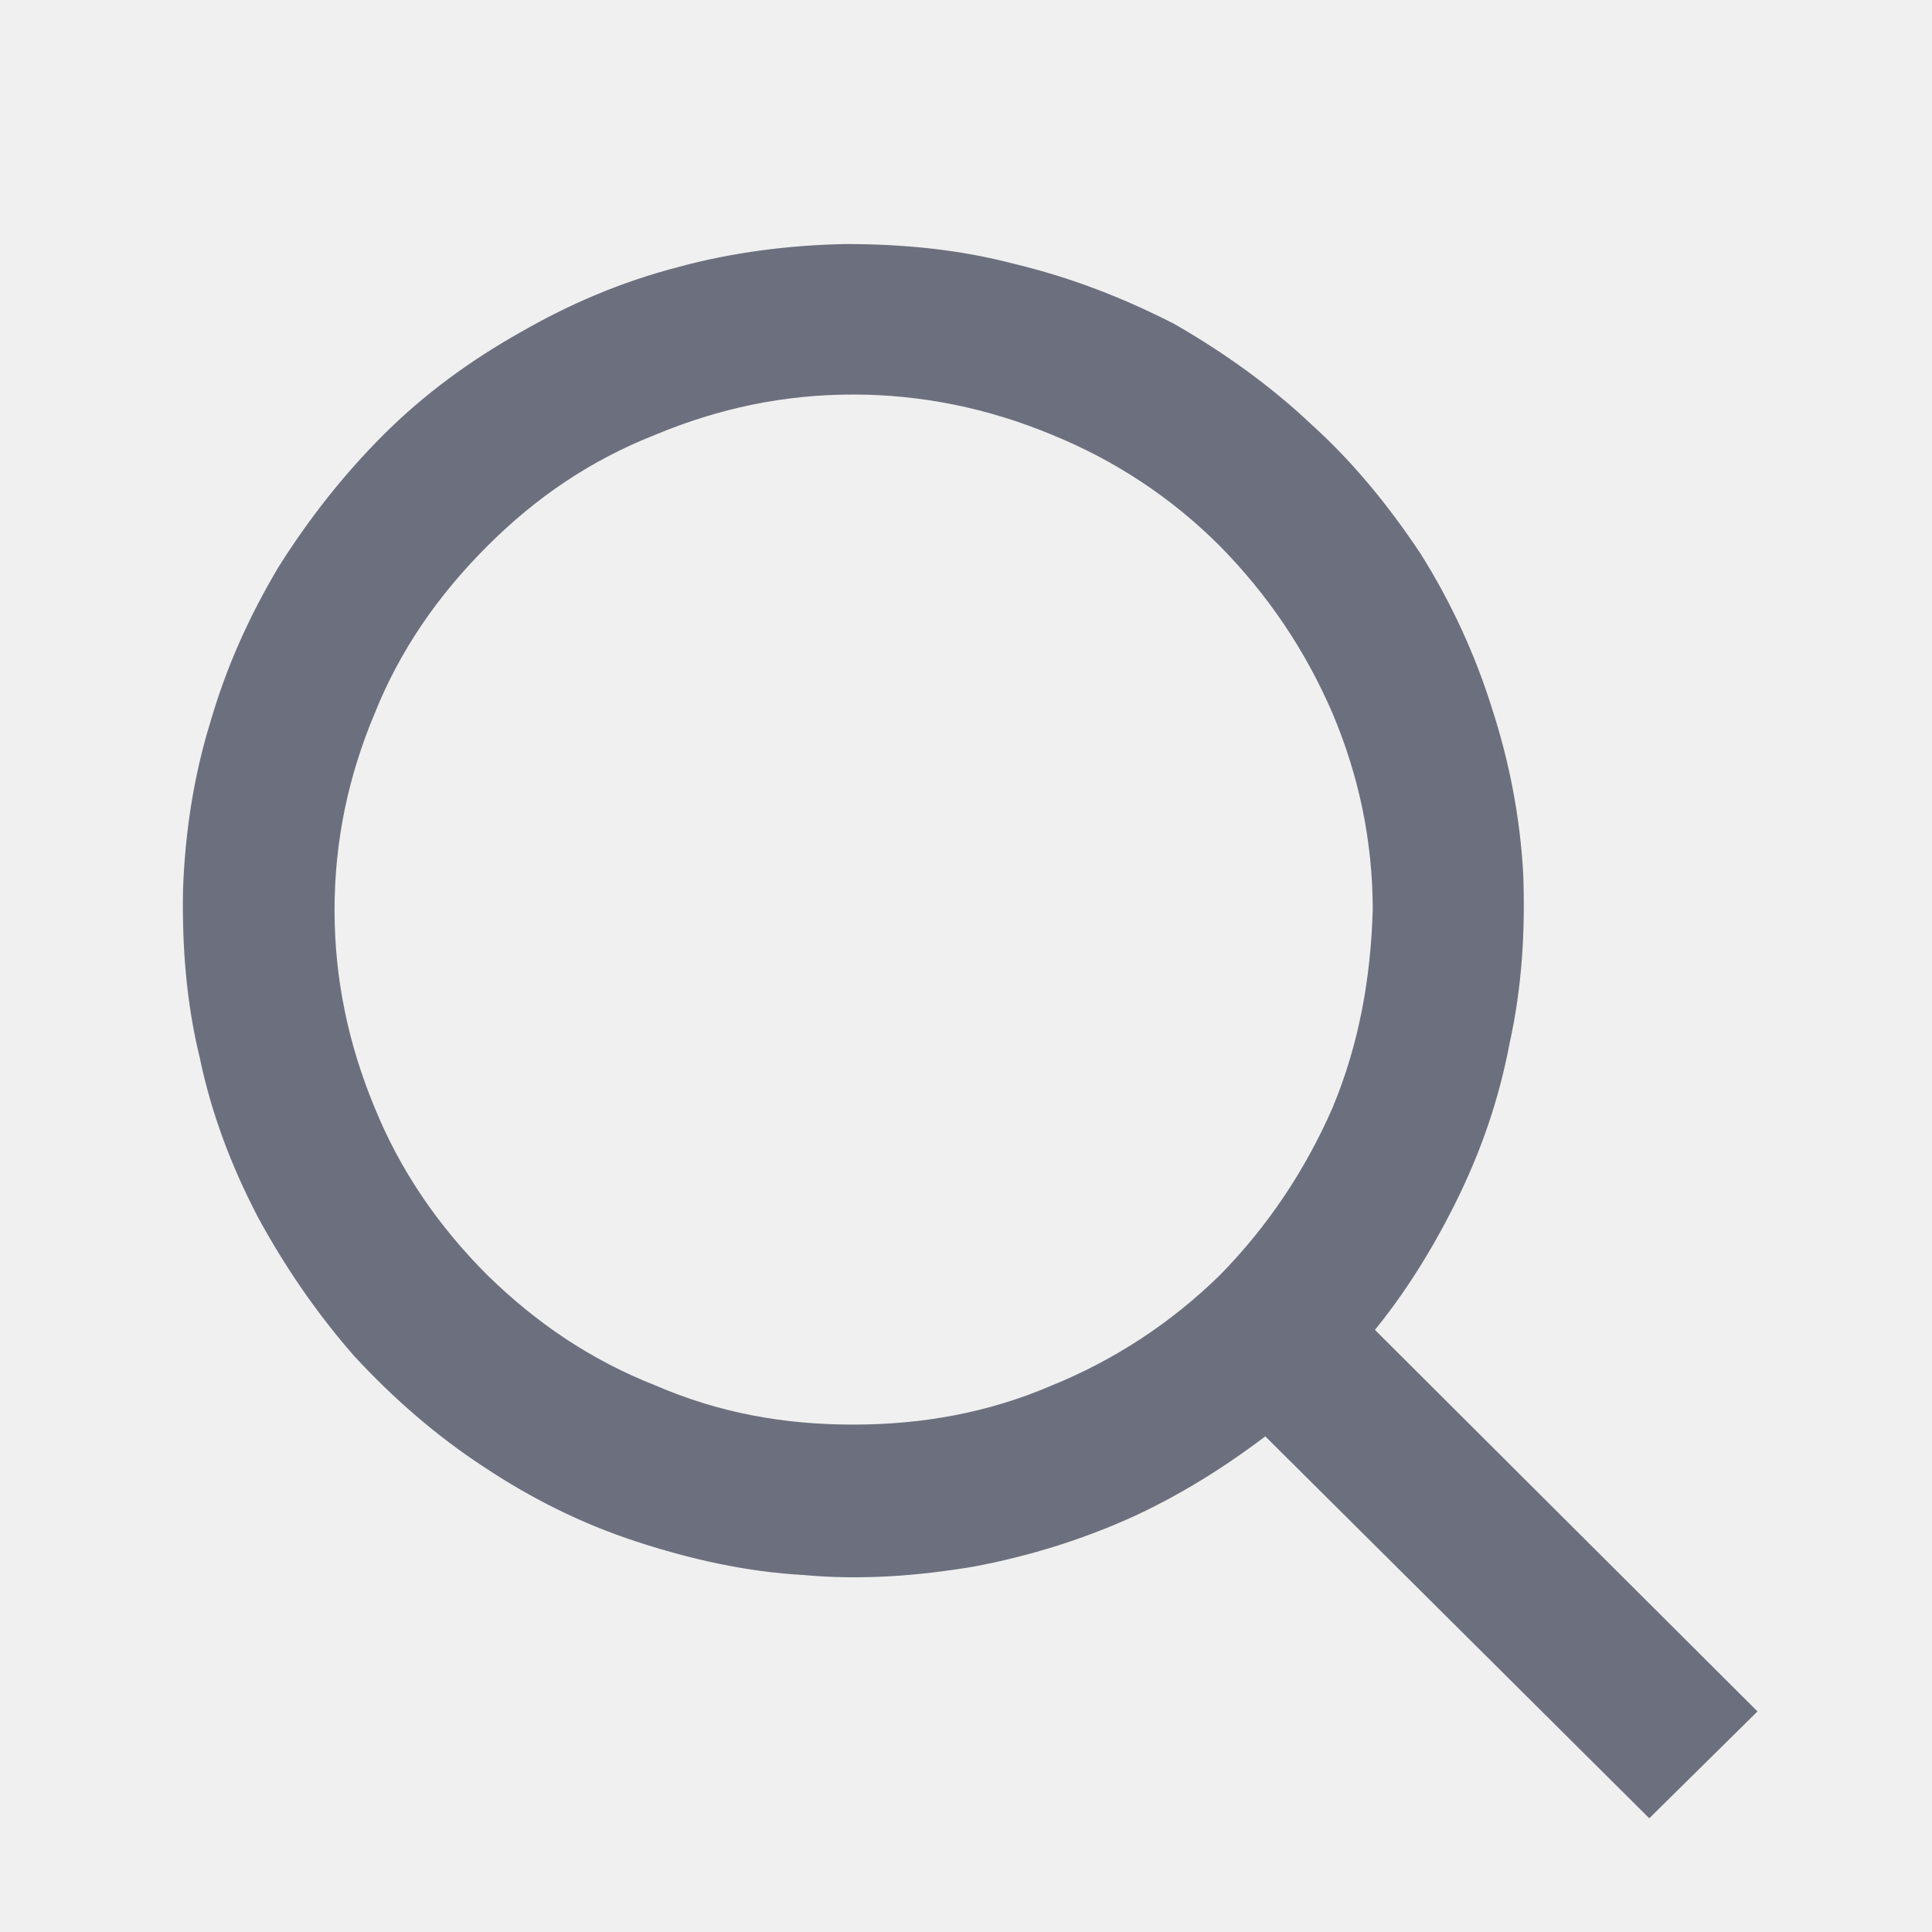
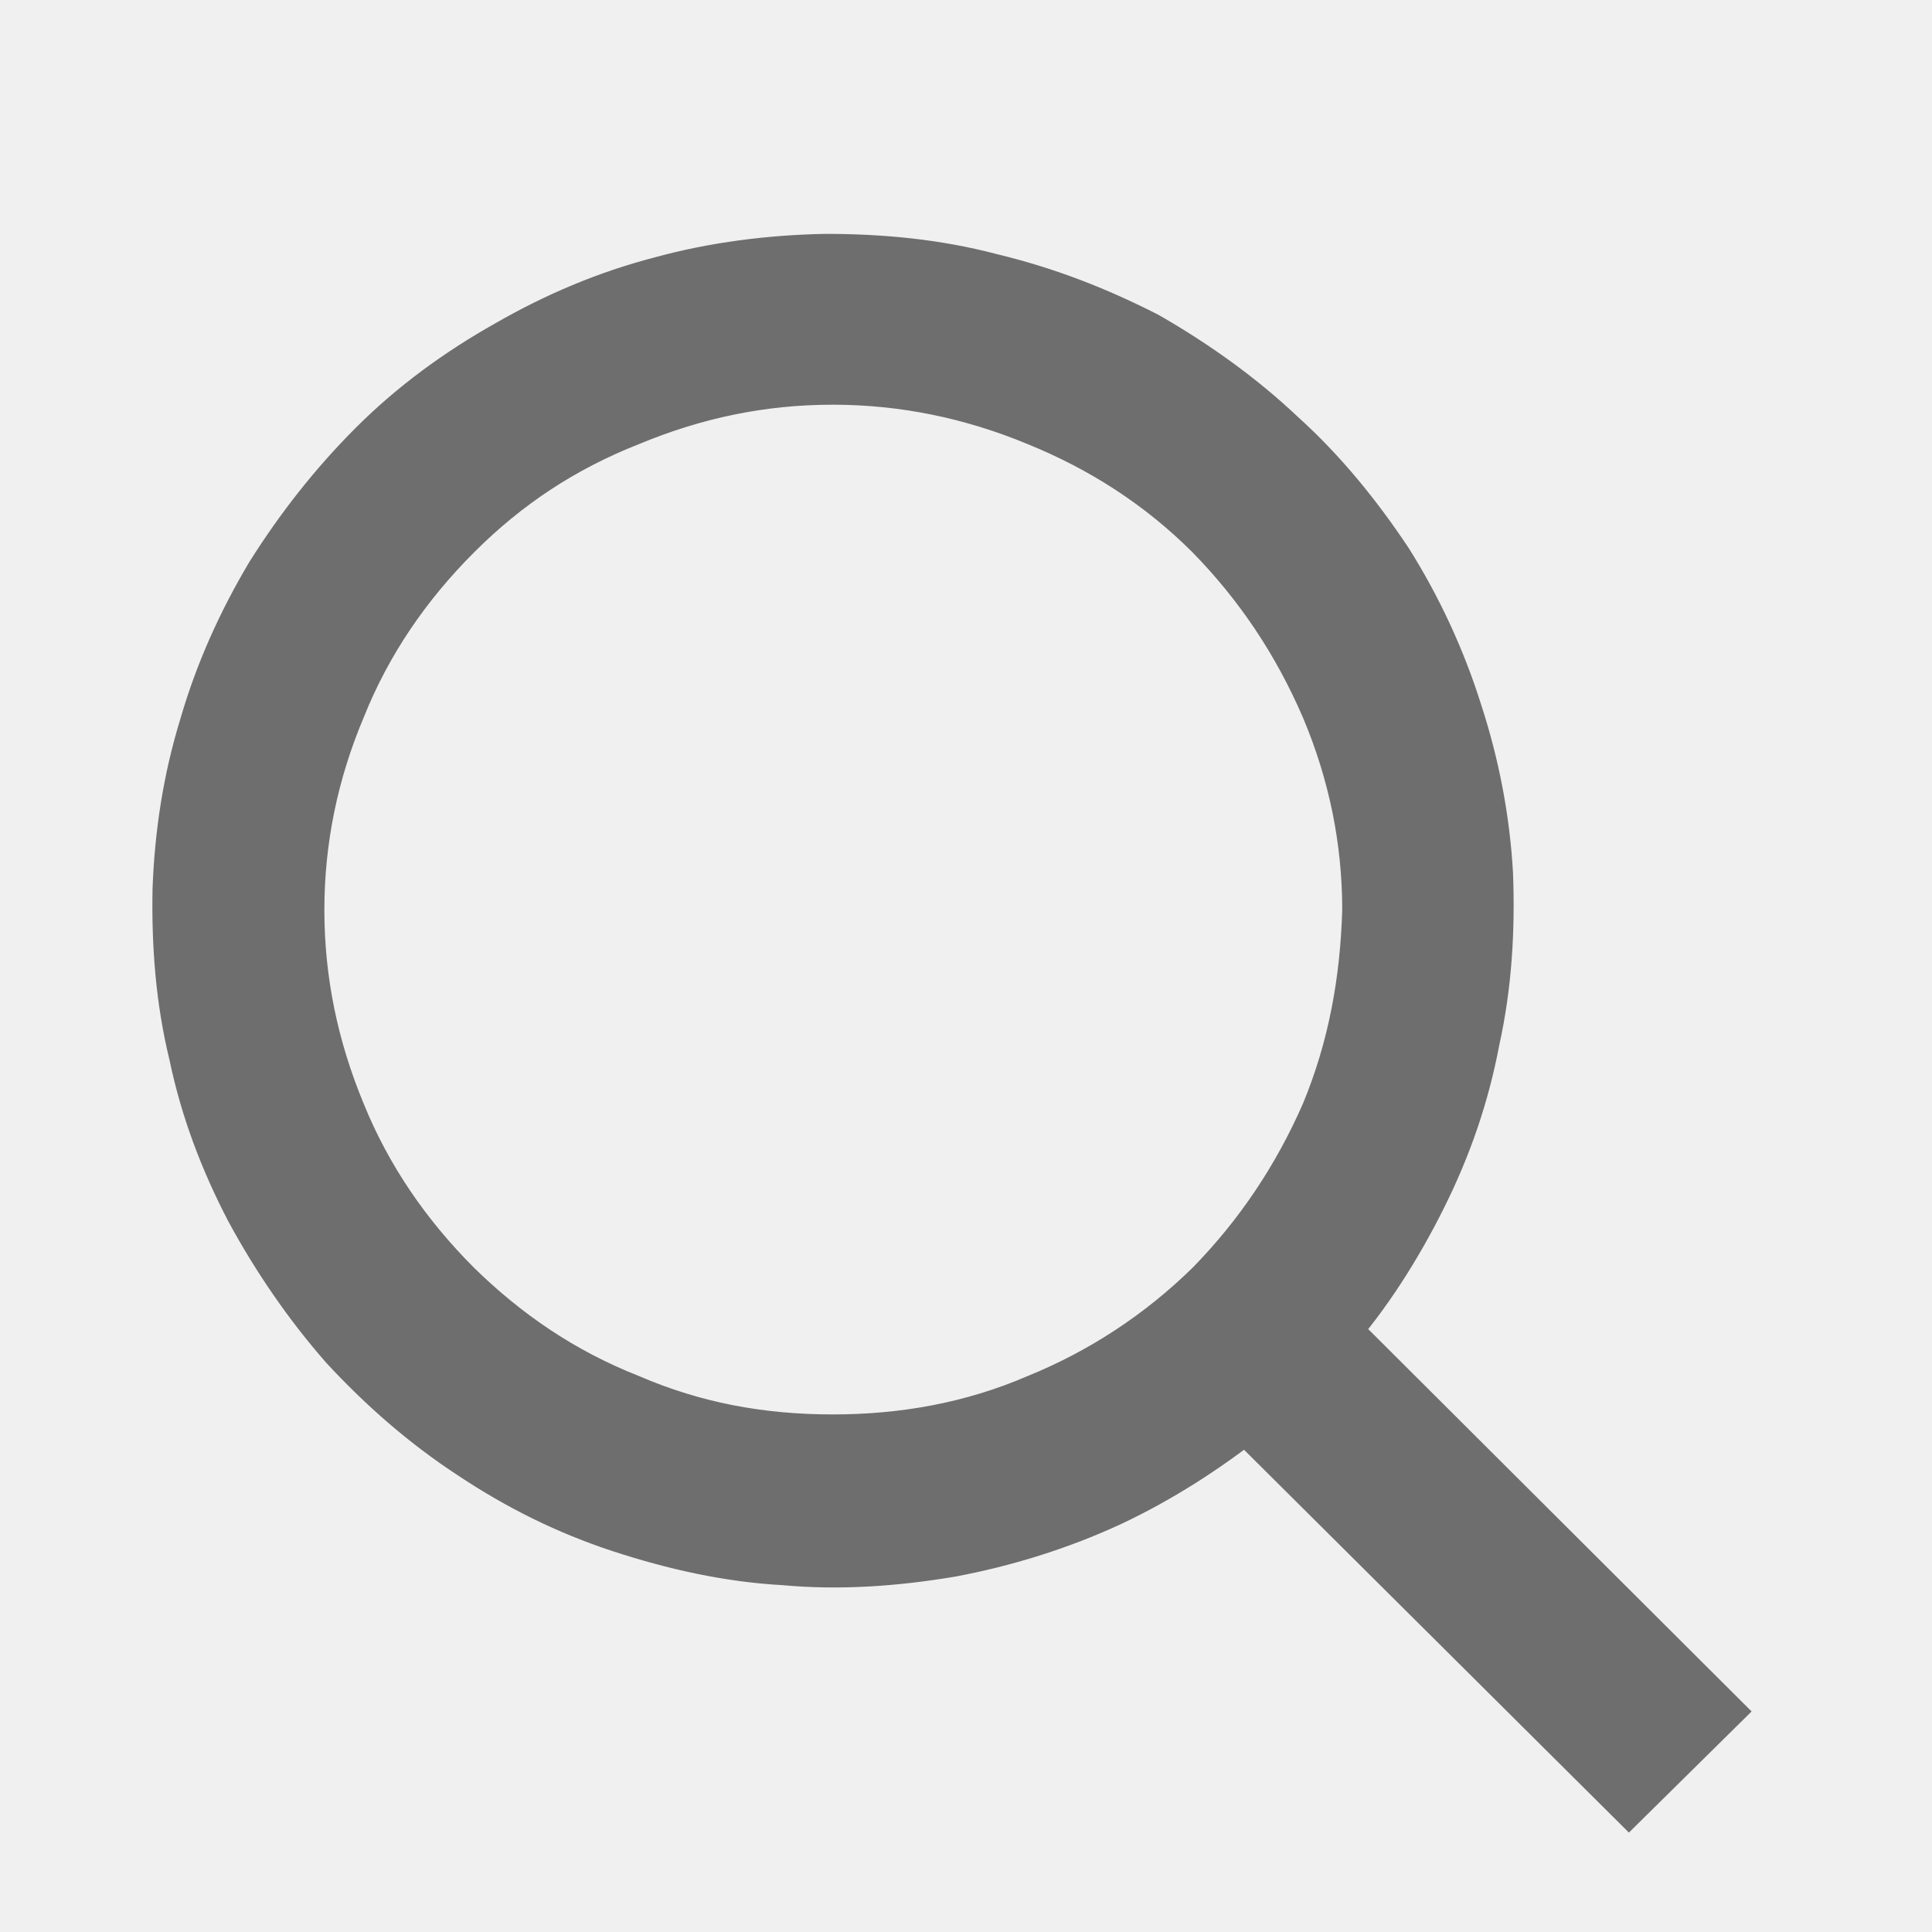
<svg xmlns="http://www.w3.org/2000/svg" width="19" height="19" viewBox="0 0 19 19" fill="none">
  <defs>
-     <clipPath id="clip114_52">
-       <rect id="search" width="19" height="19" fill="white" fill-opacity="0" />
+     <clipPath id="clip155_37">
+       <rect id="search.svg" width="19" height="19" fill="white" fill-opacity="0" />
    </clipPath>
  </defs>
-   <g clip-path="url(#clip114_52)">
-     <path id="path" d="M13.25 13.09L17 16.83L16.22 17.6L12.46 13.86C12.03 14.2 11.58 14.49 11.09 14.72C10.59 14.95 10.07 15.11 9.54 15.21C9 15.3 8.46 15.34 7.92 15.29C7.37 15.26 6.84 15.14 6.32 14.97C5.8 14.8 5.32 14.56 4.87 14.26C4.41 13.96 4 13.6 3.63 13.2C3.28 12.8 2.97 12.35 2.71 11.87C2.46 11.39 2.27 10.89 2.16 10.36C2.03 9.83 1.99 9.29 2 8.75C2.02 8.21 2.1 7.68 2.26 7.16C2.41 6.64 2.63 6.15 2.91 5.68C3.2 5.22 3.53 4.8 3.91 4.42C4.3 4.03 4.74 3.71 5.22 3.44C5.69 3.17 6.18 2.96 6.72 2.82C7.23 2.68 7.78 2.61 8.32 2.6C8.86 2.6 9.4 2.65 9.93 2.79C10.47 2.92 10.96 3.11 11.45 3.36C11.92 3.63 12.37 3.95 12.76 4.32C13.16 4.68 13.5 5.1 13.8 5.55C14.09 6.01 14.32 6.51 14.48 7.02C14.65 7.54 14.75 8.07 14.78 8.6C14.8 9.14 14.77 9.68 14.65 10.22C14.55 10.75 14.38 11.25 14.13 11.75C13.89 12.23 13.6 12.69 13.25 13.09ZM13.7 8.95C13.7 8.25 13.56 7.58 13.29 6.94C13.01 6.29 12.63 5.73 12.14 5.23C11.64 4.73 11.06 4.35 10.42 4.09C9.77 3.82 9.09 3.68 8.39 3.68C7.68 3.68 7.02 3.82 6.37 4.09C5.71 4.35 5.15 4.73 4.65 5.23C4.15 5.73 3.76 6.29 3.5 6.94C3.23 7.58 3.09 8.25 3.09 8.95C3.09 9.65 3.23 10.32 3.5 10.97C3.76 11.61 4.15 12.18 4.65 12.68C5.15 13.17 5.71 13.55 6.37 13.81C7.02 14.09 7.68 14.21 8.39 14.21C9.09 14.21 9.77 14.09 10.42 13.81C11.06 13.55 11.64 13.17 12.14 12.68C12.63 12.18 13.01 11.61 13.29 10.97C13.56 10.32 13.68 9.65 13.7 8.95Z" fill="#6C707E" fill-opacity="1" fill-rule="evenodd" />
-     <path id="path" d="M17 16.83L16.22 17.6L12.46 13.86C12.03 14.2 11.58 14.49 11.09 14.72C10.59 14.95 10.07 15.11 9.54 15.21C9 15.3 8.46 15.34 7.92 15.29C7.37 15.26 6.84 15.14 6.32 14.97C5.8 14.8 5.32 14.56 4.87 14.26C4.41 13.96 4 13.6 3.63 13.2C3.28 12.8 2.97 12.35 2.71 11.87C2.46 11.39 2.27 10.89 2.16 10.36C2.03 9.83 1.99 9.29 2 8.75C2.02 8.21 2.1 7.68 2.26 7.16C2.41 6.64 2.63 6.15 2.91 5.68C3.2 5.22 3.53 4.8 3.91 4.42C4.3 4.03 4.74 3.71 5.22 3.44C5.69 3.17 6.18 2.96 6.72 2.82C7.23 2.68 7.78 2.61 8.32 2.6C8.86 2.6 9.4 2.65 9.93 2.79C10.47 2.92 10.96 3.11 11.45 3.36C11.92 3.63 12.37 3.95 12.76 4.32C13.16 4.68 13.5 5.1 13.8 5.55C14.09 6.01 14.32 6.51 14.48 7.02C14.65 7.54 14.75 8.07 14.78 8.6C14.8 9.14 14.77 9.68 14.65 10.22C14.55 10.75 14.38 11.25 14.13 11.75C13.89 12.23 13.6 12.69 13.25 13.09L17 16.83ZM13.29 6.94C13.01 6.29 12.63 5.73 12.14 5.23C11.64 4.73 11.06 4.35 10.42 4.09C9.77 3.82 9.09 3.68 8.39 3.68C7.68 3.68 7.02 3.82 6.37 4.09C5.71 4.35 5.15 4.73 4.65 5.23C4.15 5.73 3.76 6.29 3.5 6.94C3.23 7.58 3.09 8.25 3.09 8.95C3.09 9.65 3.23 10.32 3.5 10.97C3.76 11.61 4.15 12.18 4.65 12.68C5.15 13.17 5.71 13.55 6.37 13.81C7.02 14.09 7.68 14.21 8.39 14.21C9.09 14.21 9.77 14.09 10.42 13.81C11.06 13.55 11.64 13.17 12.14 12.68C12.63 12.18 13.01 11.61 13.29 10.97C13.56 10.32 13.68 9.65 13.7 8.95C13.7 8.25 13.56 7.58 13.29 6.94Z" fill="#000000" fill-opacity="0" fill-rule="nonzero" />
-     <path id="path" d="M16.22 17.6L12.46 13.86C12.03 14.2 11.58 14.49 11.09 14.72C10.59 14.95 10.07 15.11 9.54 15.21C9 15.3 8.46 15.34 7.92 15.29C7.37 15.26 6.84 15.14 6.32 14.97C5.8 14.8 5.32 14.56 4.87 14.26C4.41 13.96 4 13.6 3.63 13.2C3.28 12.8 2.97 12.35 2.71 11.87C2.46 11.39 2.27 10.89 2.16 10.36C2.03 9.83 1.99 9.29 2 8.75C2.02 8.21 2.1 7.68 2.26 7.16C2.41 6.64 2.63 6.15 2.91 5.68C3.2 5.22 3.53 4.8 3.91 4.42C4.3 4.03 4.74 3.71 5.22 3.44C5.69 3.17 6.18 2.96 6.72 2.82C7.23 2.68 7.78 2.61 8.32 2.6C8.86 2.6 9.4 2.65 9.93 2.79C10.47 2.92 10.96 3.11 11.45 3.36C11.92 3.63 12.37 3.95 12.76 4.32C13.16 4.68 13.5 5.1 13.8 5.55C14.09 6.01 14.32 6.51 14.48 7.02C14.65 7.54 14.75 8.07 14.78 8.6C14.8 9.14 14.77 9.68 14.65 10.22C14.55 10.75 14.38 11.25 14.13 11.75C13.89 12.23 13.6 12.69 13.25 13.09L17 16.83L16.22 17.6ZM12.14 5.23C11.64 4.73 11.06 4.35 10.42 4.09C9.77 3.82 9.09 3.68 8.39 3.68C7.68 3.68 7.02 3.82 6.37 4.09C5.71 4.35 5.15 4.73 4.65 5.23C4.15 5.73 3.76 6.29 3.5 6.94C3.23 7.58 3.09 8.25 3.09 8.95C3.09 9.65 3.23 10.32 3.5 10.97C3.76 11.61 4.15 12.18 4.65 12.68C5.15 13.17 5.71 13.55 6.37 13.81C7.02 14.09 7.68 14.21 8.39 14.21C9.09 14.21 9.77 14.09 10.42 13.81C11.06 13.55 11.64 13.17 12.14 12.68C12.63 12.18 13.01 11.61 13.29 10.97C13.56 10.32 13.68 9.65 13.7 8.95C13.7 8.25 13.56 7.58 13.29 6.94C13.01 6.29 12.63 5.73 12.14 5.23Z" stroke="#6C707E" stroke-opacity="1" stroke-width="0.4" />
+   <g clip-path="url(#clip155_37)">
+     <path id="path" d="M13.05 13.09L16.8 16.83L16.02 17.6L12.26 13.86C11.83 14.2 11.38 14.49 10.89 14.72C10.39 14.95 9.87 15.11 9.34 15.21C8.8 15.3 8.26 15.34 7.72 15.29C7.17 15.26 6.64 15.14 6.12 14.97C5.6 14.8 5.12 14.56 4.67 14.26C4.21 13.96 3.8 13.6 3.43 13.2C3.08 12.8 2.77 12.35 2.51 11.87C2.26 11.39 2.07 10.89 1.96 10.36C1.83 9.83 1.79 9.29 1.8 8.75C1.82 8.21 1.9 7.68 2.06 7.16C2.21 6.64 2.43 6.15 2.71 5.68C3 5.22 3.33 4.8 3.71 4.42C4.1 4.03 4.54 3.71 5.02 3.44C5.49 3.17 5.98 2.96 6.52 2.82C7.03 2.68 7.58 2.61 8.12 2.6C8.66 2.6 9.2 2.65 9.73 2.79C10.27 2.92 10.76 3.11 11.25 3.36C11.72 3.63 12.17 3.95 12.56 4.32C12.96 4.68 13.3 5.1 13.6 5.55C13.89 6.01 14.12 6.51 14.28 7.02C14.45 7.54 14.55 8.07 14.58 8.6C14.6 9.14 14.57 9.68 14.45 10.22C14.35 10.75 14.18 11.25 13.93 11.75C13.69 12.23 13.4 12.69 13.05 13.09ZM13.5 8.95C13.5 8.25 13.36 7.58 13.09 6.94C12.81 6.29 12.43 5.72 11.94 5.22C11.44 4.72 10.86 4.35 10.22 4.09C9.57 3.82 8.89 3.68 8.19 3.68C7.48 3.68 6.82 3.82 6.17 4.09C5.51 4.35 4.95 4.72 4.45 5.22C3.95 5.72 3.56 6.29 3.3 6.94C3.03 7.58 2.89 8.25 2.89 8.95C2.89 9.65 3.03 10.32 3.3 10.97C3.56 11.61 3.95 12.18 4.45 12.68C4.95 13.17 5.51 13.55 6.17 13.81C6.82 14.09 7.48 14.21 8.19 14.21C8.89 14.21 9.57 14.09 10.22 13.81C10.86 13.55 11.44 13.17 11.94 12.68C12.43 12.18 12.81 11.61 13.09 10.97C13.36 10.32 13.48 9.65 13.5 8.95Z" fill="#6E6E6E" fill-opacity="1" fill-rule="evenodd" />
+     <path id="path" d="M16.8 16.83L16.02 17.6L12.26 13.86C11.83 14.2 11.38 14.49 10.89 14.72C10.39 14.95 9.87 15.11 9.34 15.21C8.8 15.3 8.26 15.34 7.72 15.29C7.17 15.26 6.64 15.14 6.12 14.97C5.6 14.8 5.12 14.56 4.67 14.26C4.21 13.96 3.8 13.6 3.43 13.2C3.08 12.8 2.77 12.35 2.51 11.87C2.26 11.39 2.07 10.89 1.96 10.36C1.83 9.83 1.79 9.29 1.8 8.75C1.82 8.21 1.9 7.68 2.06 7.16C2.21 6.64 2.43 6.15 2.71 5.68C3 5.22 3.33 4.8 3.71 4.42C4.1 4.03 4.54 3.71 5.02 3.44C5.49 3.17 5.98 2.96 6.52 2.82C7.03 2.68 7.58 2.61 8.12 2.6C8.66 2.6 9.2 2.65 9.73 2.79C10.27 2.92 10.76 3.11 11.25 3.36C11.72 3.63 12.17 3.95 12.56 4.32C12.96 4.68 13.3 5.1 13.6 5.55C13.89 6.01 14.12 6.51 14.28 7.02C14.45 7.54 14.55 8.07 14.58 8.6C14.6 9.14 14.57 9.68 14.45 10.22C14.35 10.75 14.18 11.25 13.93 11.75C13.69 12.23 13.4 12.69 13.05 13.09L16.8 16.83ZM13.09 6.94C12.81 6.29 12.43 5.72 11.94 5.22C11.44 4.72 10.86 4.35 10.22 4.09C9.57 3.82 8.89 3.68 8.19 3.68C7.48 3.68 6.82 3.82 6.17 4.09C5.51 4.35 4.95 4.72 4.45 5.22C3.95 5.72 3.56 6.29 3.3 6.94C3.03 7.58 2.89 8.25 2.89 8.95C2.89 9.65 3.03 10.32 3.3 10.97C3.56 11.61 3.95 12.18 4.45 12.68C4.95 13.17 5.51 13.55 6.17 13.81C6.82 14.09 7.48 14.21 8.19 14.21C8.89 14.21 9.57 14.09 10.22 13.81C10.86 13.55 11.44 13.17 11.94 12.68C12.43 12.18 12.81 11.61 13.09 10.97C13.36 10.32 13.48 9.65 13.5 8.95C13.5 8.25 13.36 7.58 13.09 6.94Z" fill="#000000" fill-opacity="0" fill-rule="nonzero" />
+     <path id="path" d="M16.02 17.6L12.26 13.86C11.83 14.2 11.38 14.49 10.89 14.72C10.39 14.95 9.87 15.11 9.34 15.21C8.8 15.3 8.26 15.34 7.72 15.29C7.17 15.26 6.64 15.14 6.12 14.97C5.6 14.8 5.12 14.56 4.67 14.26C4.21 13.96 3.8 13.6 3.43 13.2C3.08 12.8 2.77 12.35 2.51 11.87C2.26 11.39 2.07 10.89 1.96 10.36C1.83 9.83 1.79 9.29 1.8 8.75C1.82 8.21 1.9 7.68 2.06 7.16C2.21 6.64 2.43 6.15 2.71 5.68C3 5.22 3.33 4.8 3.71 4.42C4.1 4.03 4.54 3.71 5.02 3.44C5.49 3.17 5.98 2.96 6.52 2.82C7.03 2.68 7.58 2.61 8.12 2.6C8.66 2.6 9.2 2.65 9.73 2.79C10.27 2.92 10.76 3.11 11.25 3.36C11.72 3.63 12.17 3.95 12.56 4.32C12.96 4.68 13.3 5.1 13.6 5.55C13.89 6.01 14.12 6.51 14.28 7.02C14.45 7.54 14.55 8.07 14.58 8.6C14.6 9.14 14.57 9.68 14.45 10.22C14.35 10.75 14.18 11.25 13.93 11.75C13.69 12.23 13.4 12.69 13.05 13.09L16.8 16.83L16.02 17.6ZM11.94 5.22C11.44 4.72 10.86 4.35 10.22 4.09C9.57 3.82 8.89 3.68 8.19 3.68C7.48 3.68 6.82 3.82 6.17 4.09C5.51 4.35 4.95 4.72 4.45 5.22C3.95 5.72 3.56 6.29 3.3 6.94C3.03 7.58 2.89 8.25 2.89 8.95C2.89 9.65 3.03 10.32 3.3 10.97C3.56 11.61 3.95 12.18 4.45 12.68C4.95 13.17 5.51 13.55 6.17 13.81C6.82 14.09 7.48 14.21 8.19 14.21C8.89 14.21 9.57 14.09 10.22 13.81C10.86 13.55 11.44 13.17 11.94 12.68C12.43 12.18 12.81 11.61 13.09 10.97C13.36 10.32 13.48 9.65 13.5 8.95C13.5 8.25 13.36 7.58 13.09 6.94C12.81 6.29 12.43 5.72 11.94 5.22Z" fill="#000000" fill-opacity="0" fill-rule="nonzero" />
+     <path id="path" d="M12.26 13.86C11.83 14.2 11.38 14.49 10.89 14.72C10.39 14.95 9.87 15.11 9.34 15.21C8.8 15.3 8.26 15.34 7.72 15.29C7.17 15.26 6.64 15.14 6.12 14.97C5.6 14.8 5.12 14.56 4.67 14.26C4.21 13.96 3.8 13.6 3.43 13.2C3.08 12.8 2.77 12.35 2.51 11.87C2.26 11.39 2.07 10.89 1.96 10.36C1.83 9.83 1.79 9.29 1.8 8.75C1.82 8.21 1.9 7.68 2.06 7.16C2.21 6.64 2.43 6.15 2.71 5.68C3 5.22 3.33 4.8 3.71 4.42C4.1 4.03 4.54 3.71 5.02 3.44C5.49 3.17 5.98 2.96 6.52 2.82C7.03 2.68 7.58 2.61 8.12 2.6C8.66 2.6 9.2 2.65 9.73 2.79C10.27 2.92 10.76 3.11 11.25 3.36C11.72 3.63 12.17 3.95 12.56 4.32C12.96 4.68 13.3 5.1 13.6 5.55C13.89 6.01 14.12 6.51 14.28 7.02C14.45 7.54 14.55 8.07 14.58 8.6C14.6 9.14 14.57 9.68 14.45 10.22C14.35 10.75 14.18 11.25 13.93 11.75C13.69 12.23 13.4 12.69 13.05 13.09L16.8 16.83L16.02 17.6L12.26 13.86ZM10.22 4.09C9.57 3.82 8.89 3.68 8.19 3.68C7.48 3.68 6.82 3.82 6.17 4.09C5.51 4.35 4.95 4.72 4.45 5.22C3.95 5.72 3.56 6.29 3.3 6.94C3.03 7.58 2.89 8.25 2.89 8.95C2.89 9.65 3.03 10.32 3.3 10.97C3.56 11.61 3.95 12.18 4.45 12.68C4.95 13.17 5.51 13.55 6.17 13.81C6.82 14.09 7.48 14.21 8.19 14.21C8.89 14.21 9.57 14.09 10.22 13.81C10.86 13.55 11.44 13.17 11.94 12.68C12.43 12.18 12.81 11.61 13.09 10.97C13.36 10.32 13.48 9.65 13.5 8.95C13.5 8.25 13.36 7.58 13.09 6.94C12.81 6.29 12.43 5.72 11.94 5.22C11.44 4.72 10.86 4.35 10.22 4.09Z" stroke="#6E6E6E" stroke-opacity="1" stroke-width="0.6" />
  </g>
</svg>
